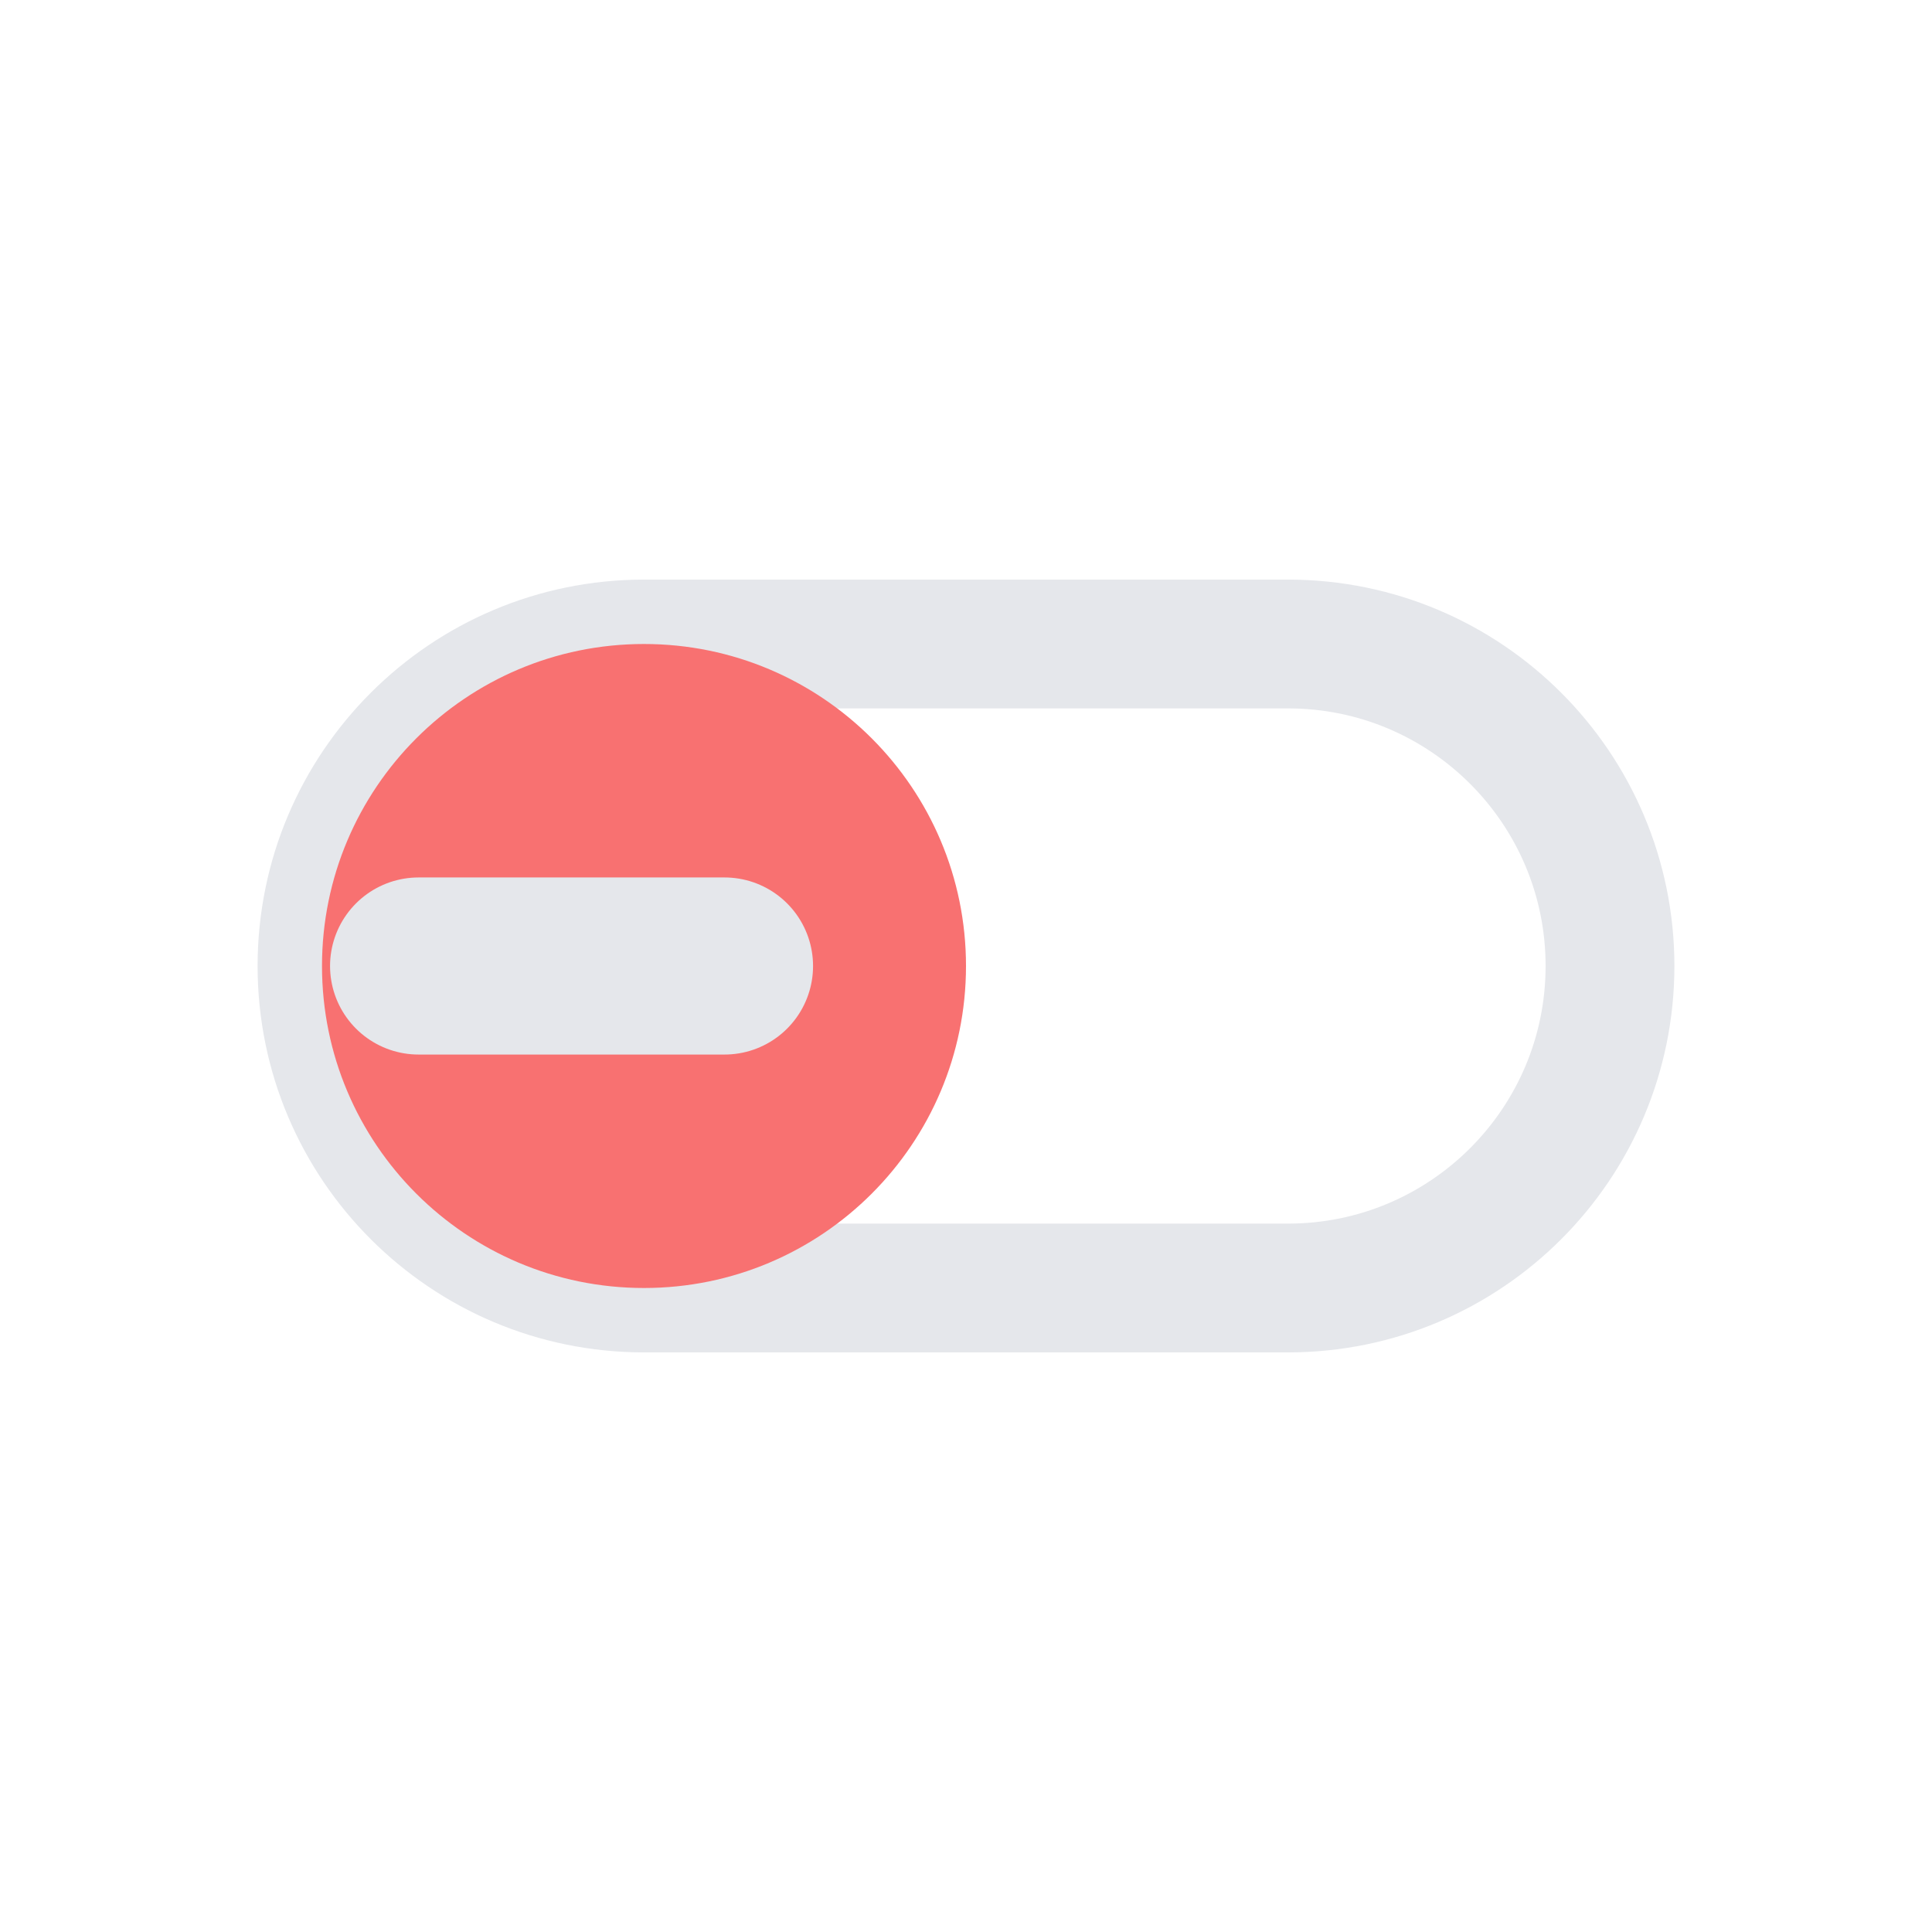
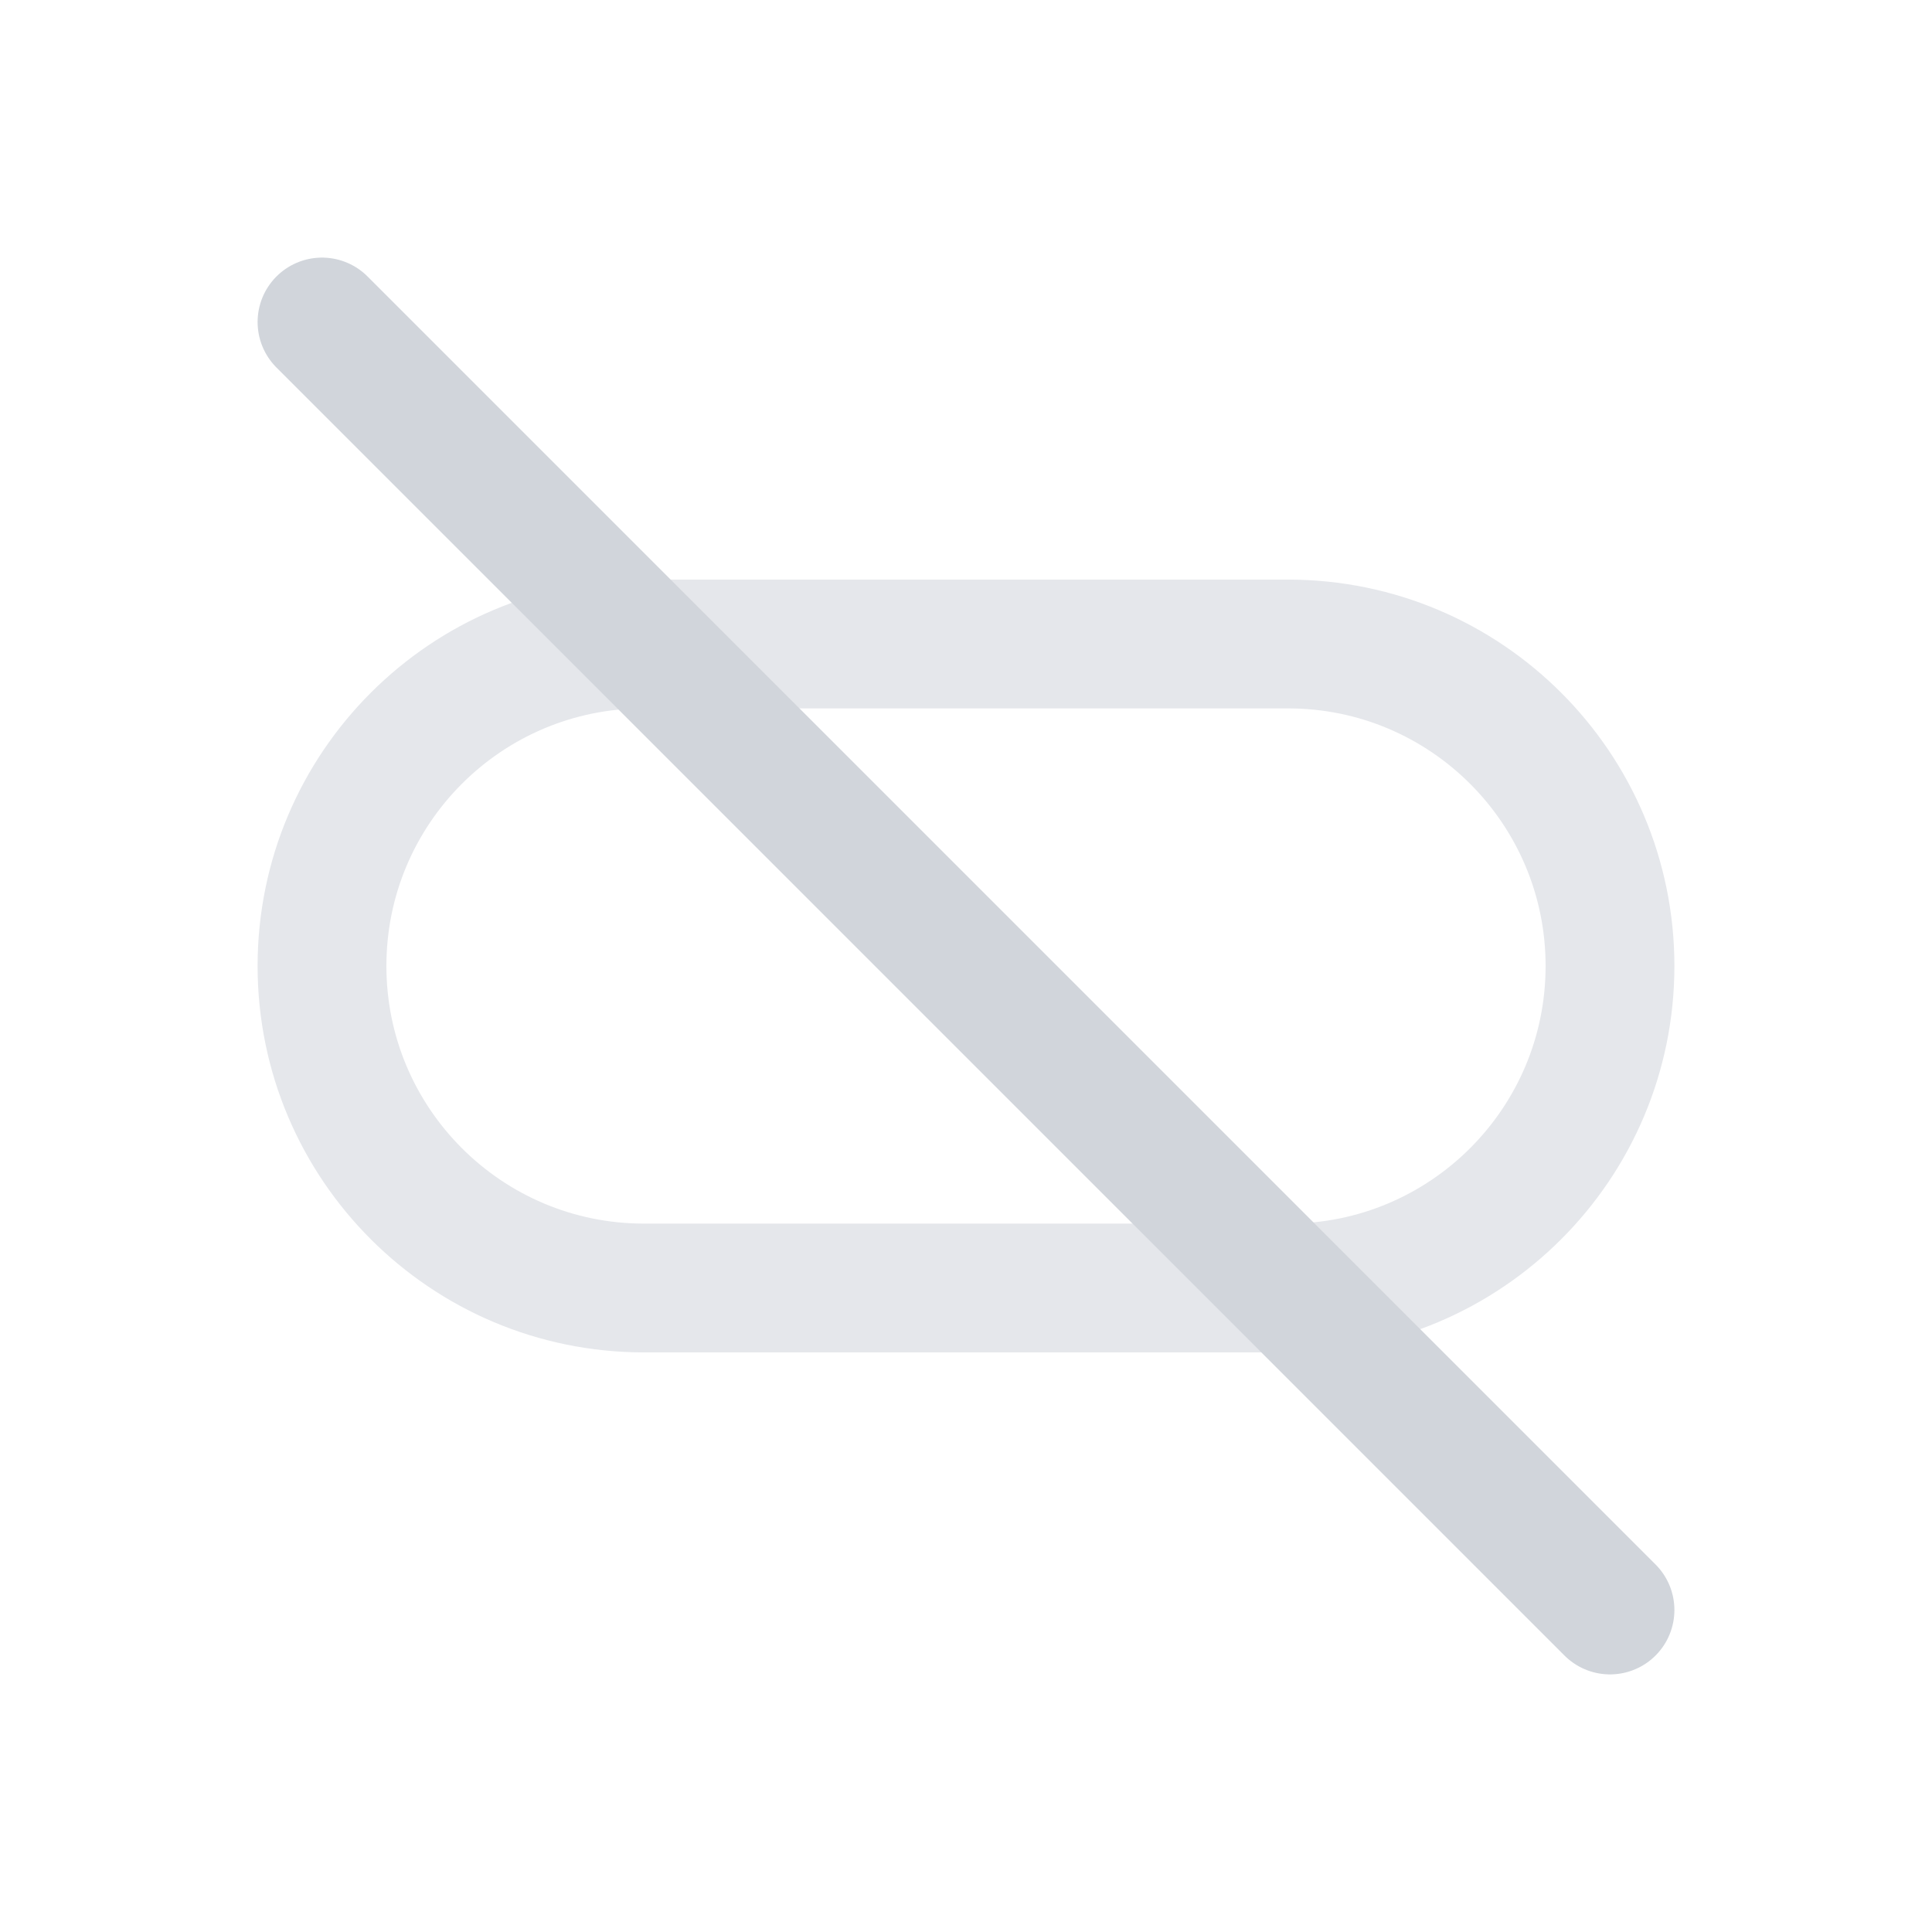
<svg xmlns="http://www.w3.org/2000/svg" width="24" height="24" viewBox="0 0 24 24">
-   <defs>
-     <clipPath id="halfD">
-       <rect x="4" y="8" width="8" height="8" rx="4" />
-     </clipPath>
-   </defs>
  <rect x="4" y="8" width="16" height="8" rx="4" fill="none" stroke="#E5E7EB" stroke-width="1.6" />
-   <g clip-path="url(#halfD)">
-     <rect x="4" y="8" width="16" height="8" rx="4" fill="#F87171" />
-   </g>
-   <line x1="5.2" y1="12" x2="9.0" y2="12" stroke="#E5E7EB" stroke-width="2.2" stroke-linecap="round" />
+   <line x1="4" y1="4" x2="20" y2="20" stroke="#D1D5DB" stroke-width="1.6" stroke-linecap="round" />
</svg>
